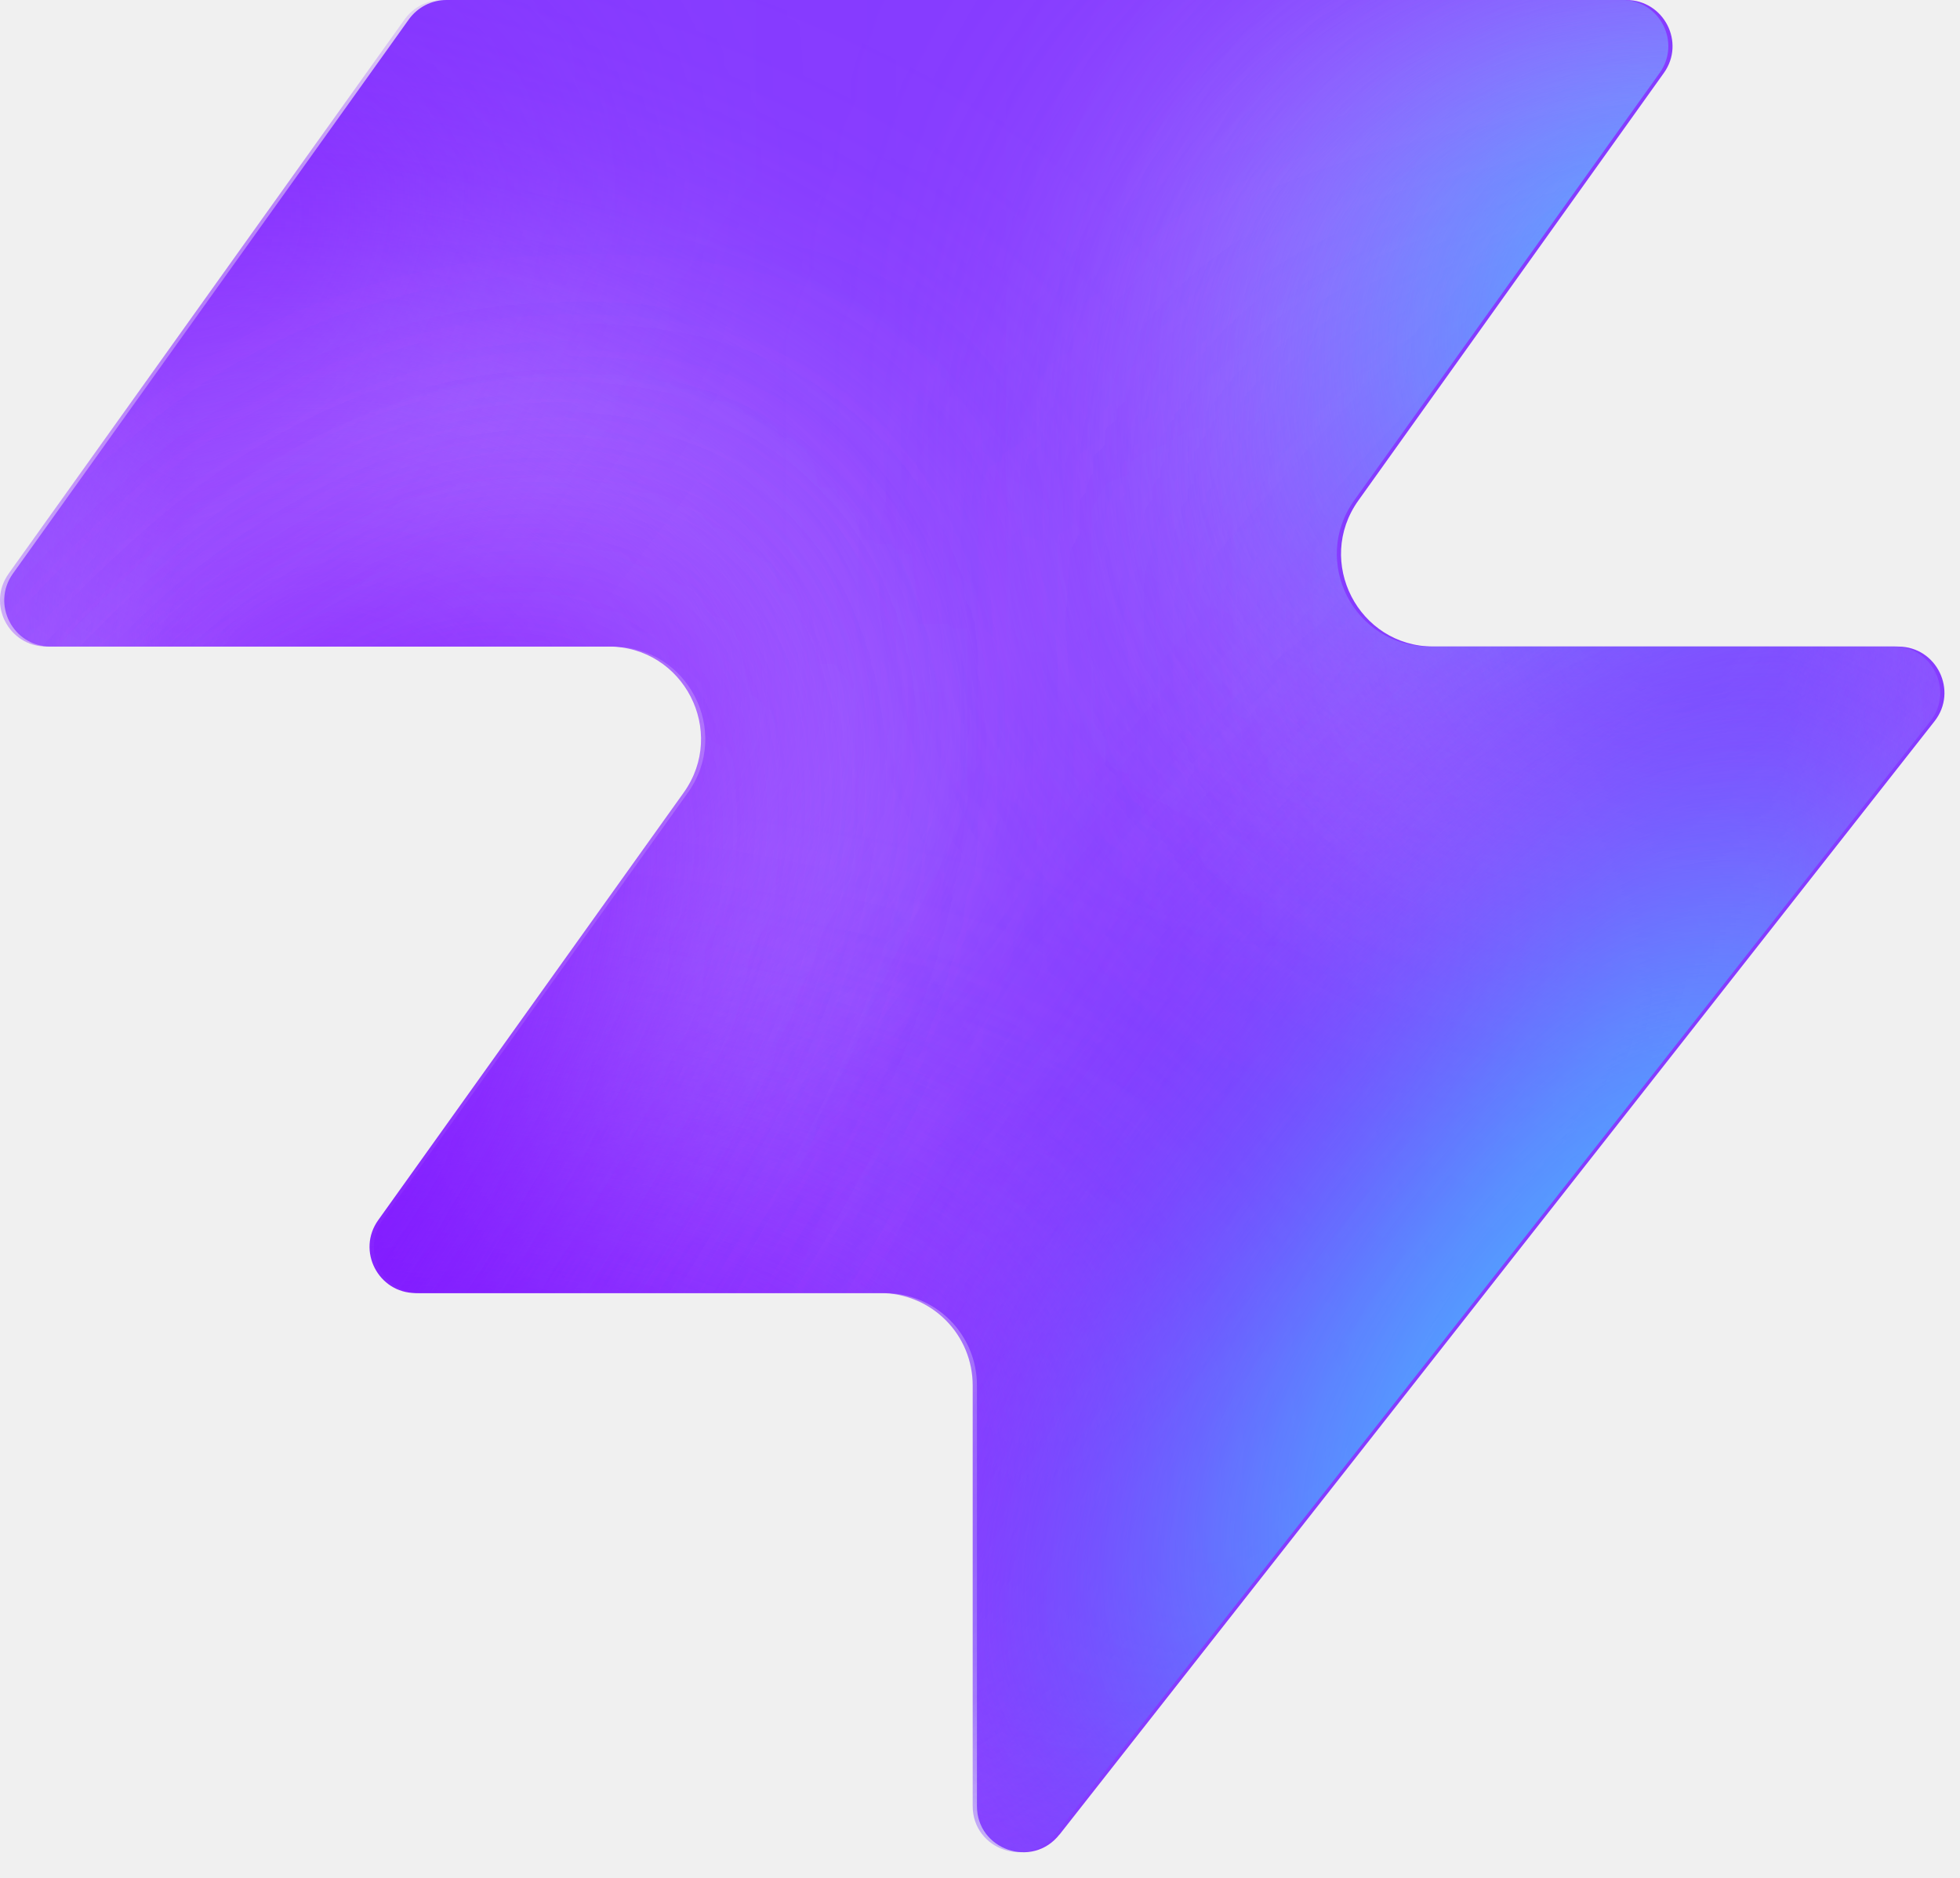
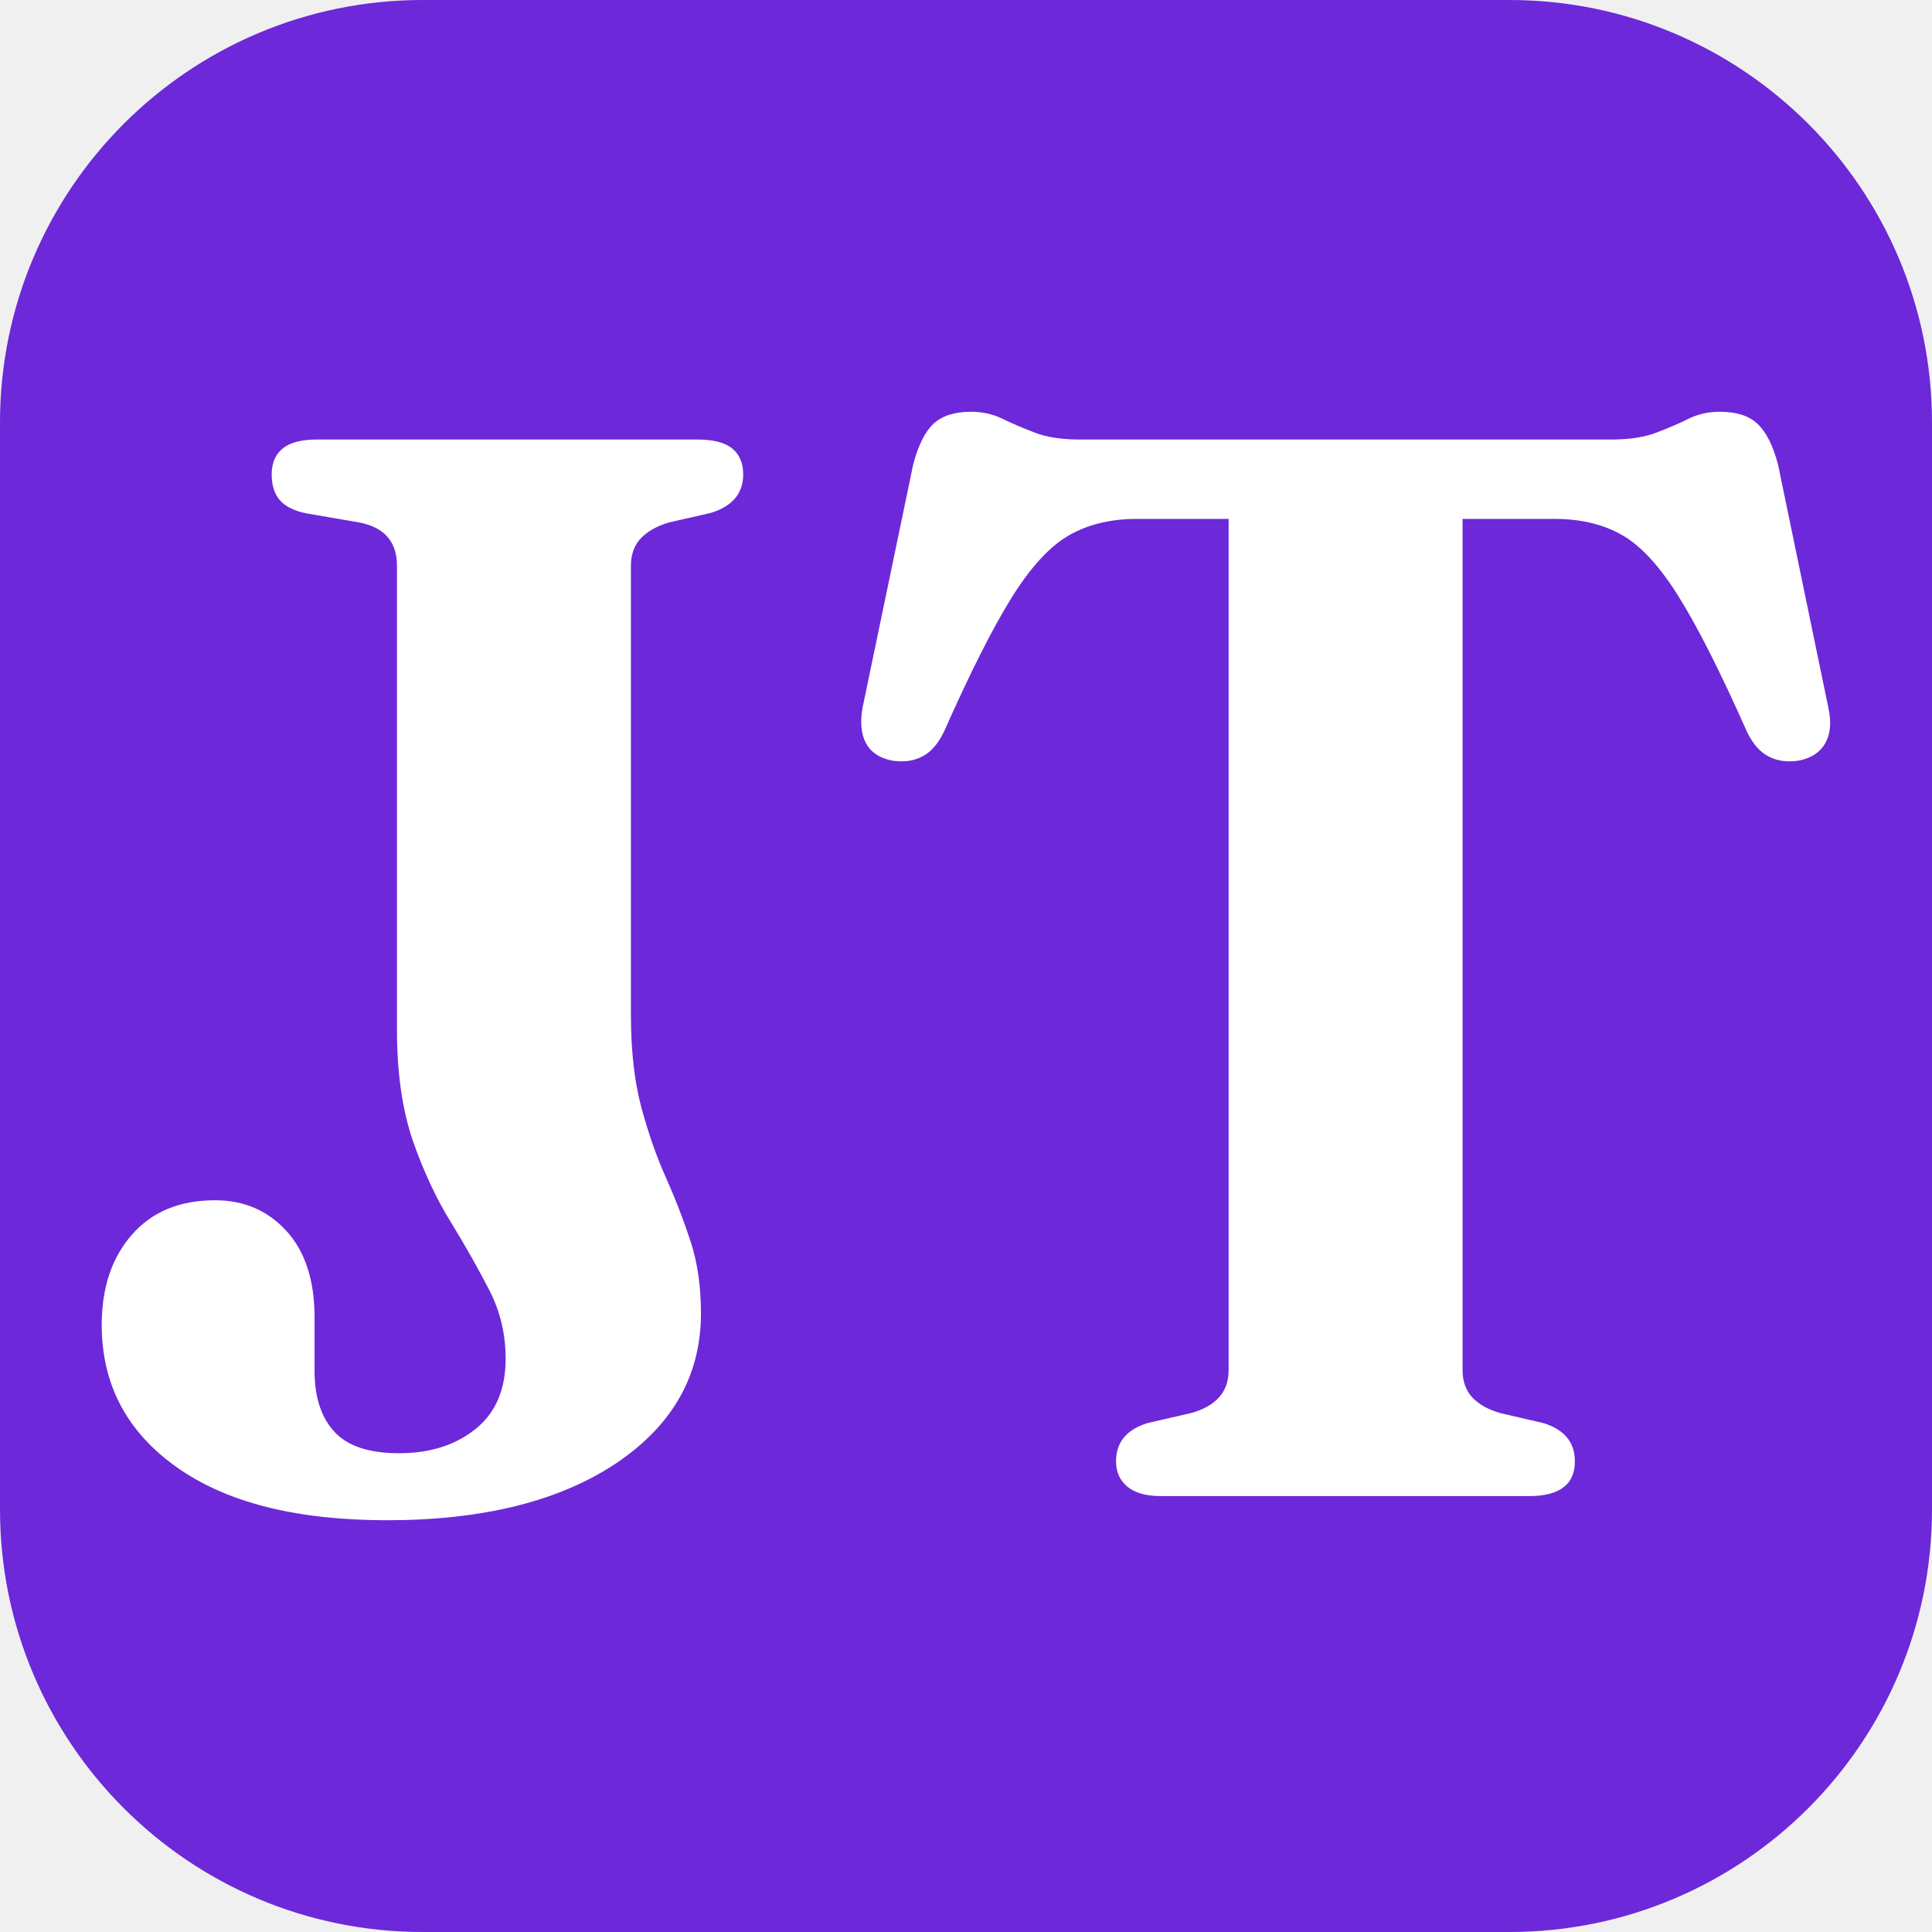
- <svg xmlns="http://www.w3.org/2000/svg" width="48" height="46" fill="none" viewBox="0 0 48 46">
-   <path fill="#863bff" d="M25.946 44.938c-.664.845-2.021.375-2.021-.698V33.937a2.26 2.26 0 0 0-2.262-2.262H10.287c-.92 0-1.456-1.04-.92-1.788l7.48-10.471c1.07-1.497 0-3.578-1.842-3.578H1.237c-.92 0-1.456-1.04-.92-1.788L10.013.474c.214-.297.556-.474.92-.474h28.894c.92 0 1.456 1.04.92 1.788l-7.48 10.471c-1.07 1.498 0 3.579 1.842 3.579h11.377c.943 0 1.473 1.088.89 1.83L25.947 44.94z" style="fill:#863bff;fill:color(display-p3 .525 .23 1);fill-opacity:1" />
-   <mask id="a" width="48" height="46" x="0" y="0" maskUnits="userSpaceOnUse" style="mask-type:alpha">
-     <path fill="#000" d="M25.842 44.938c-.664.844-2.021.375-2.021-.698V33.937a2.26 2.26 0 0 0-2.262-2.262H10.183c-.92 0-1.456-1.04-.92-1.788l7.48-10.471c1.07-1.498 0-3.579-1.842-3.579H1.133c-.92 0-1.456-1.04-.92-1.787L9.91.473c.214-.297.556-.474.92-.474h28.894c.92 0 1.456 1.04.92 1.788l-7.48 10.471c-1.07 1.498 0 3.578 1.842 3.578h11.377c.943 0 1.473 1.088.89 1.832L25.843 44.94z" style="fill:#000;fill-opacity:1" />
-   </mask>
-   <g mask="url(#a)">
-     <g filter="url(#b)">
-       <ellipse cx="5.508" cy="14.704" fill="#ede6ff" rx="5.508" ry="14.704" style="fill:#ede6ff;fill:color(display-p3 .927 .903 1);fill-opacity:1" transform="matrix(.00324 1 1 -.00324 -4.47 31.516)" />
-     </g>
-     <g filter="url(#c)">
-       <ellipse cx="10.399" cy="29.851" fill="#ede6ff" rx="10.399" ry="29.851" style="fill:#ede6ff;fill:color(display-p3 .927 .903 1);fill-opacity:1" transform="matrix(.00324 1 1 -.00324 -39.328 7.883)" />
-     </g>
-     <g filter="url(#d)">
-       <ellipse cx="5.508" cy="30.487" fill="#7e14ff" rx="5.508" ry="30.487" style="fill:#7e14ff;fill:color(display-p3 .492 .077 1);fill-opacity:1" transform="rotate(89.814 -25.913 -14.639)scale(1 -1)" />
-     </g>
-     <g filter="url(#e)">
-       <ellipse cx="5.508" cy="30.599" fill="#7e14ff" rx="5.508" ry="30.599" style="fill:#7e14ff;fill:color(display-p3 .492 .077 1);fill-opacity:1" transform="rotate(89.814 -32.644 -3.334)scale(1 -1)" />
-     </g>
-     <g filter="url(#f)">
-       <ellipse cx="5.508" cy="30.599" fill="#7e14ff" rx="5.508" ry="30.599" style="fill:#7e14ff;fill:color(display-p3 .492 .077 1);fill-opacity:1" transform="matrix(.00324 1 1 -.00324 -34.34 30.47)" />
-     </g>
-     <g filter="url(#g)">
-       <ellipse cx="14.072" cy="22.078" fill="#ede6ff" rx="14.072" ry="22.078" style="fill:#ede6ff;fill:color(display-p3 .927 .903 1);fill-opacity:1" transform="rotate(93.35 24.506 48.493)scale(-1 1)" />
-     </g>
-     <g filter="url(#h)">
-       <ellipse cx="3.47" cy="21.501" fill="#7e14ff" rx="3.47" ry="21.501" style="fill:#7e14ff;fill:color(display-p3 .492 .077 1);fill-opacity:1" transform="rotate(89.009 28.708 47.59)scale(-1 1)" />
-     </g>
-     <g filter="url(#i)">
-       <ellipse cx="3.47" cy="21.501" fill="#7e14ff" rx="3.47" ry="21.501" style="fill:#7e14ff;fill:color(display-p3 .492 .077 1);fill-opacity:1" transform="rotate(89.009 28.708 47.59)scale(-1 1)" />
-     </g>
-     <g filter="url(#j)">
-       <ellipse cx=".387" cy="8.972" fill="#7e14ff" rx="4.407" ry="29.108" style="fill:#7e14ff;fill:color(display-p3 .492 .077 1);fill-opacity:1" transform="rotate(39.51 .387 8.972)" />
-     </g>
-     <g filter="url(#k)">
-       <ellipse cx="47.523" cy="-6.092" fill="#7e14ff" rx="4.407" ry="29.108" style="fill:#7e14ff;fill:color(display-p3 .492 .077 1);fill-opacity:1" transform="rotate(37.892 47.523 -6.092)" />
-     </g>
-     <g filter="url(#l)">
-       <ellipse cx="41.412" cy="6.333" fill="#47bfff" rx="5.971" ry="9.665" style="fill:#47bfff;fill:color(display-p3 .28 .748 1);fill-opacity:1" transform="rotate(37.892 41.412 6.333)" />
-     </g>
-     <g filter="url(#m)">
-       <ellipse cx="-1.879" cy="38.332" fill="#7e14ff" rx="4.407" ry="29.108" style="fill:#7e14ff;fill:color(display-p3 .492 .077 1);fill-opacity:1" transform="rotate(37.892 -1.88 38.332)" />
-     </g>
-     <g filter="url(#n)">
-       <ellipse cx="-1.879" cy="38.332" fill="#7e14ff" rx="4.407" ry="29.108" style="fill:#7e14ff;fill:color(display-p3 .492 .077 1);fill-opacity:1" transform="rotate(37.892 -1.88 38.332)" />
-     </g>
-     <g filter="url(#o)">
-       <ellipse cx="35.651" cy="29.907" fill="#7e14ff" rx="4.407" ry="29.108" style="fill:#7e14ff;fill:color(display-p3 .492 .077 1);fill-opacity:1" transform="rotate(37.892 35.651 29.907)" />
-     </g>
-     <g filter="url(#p)">
-       <ellipse cx="38.418" cy="32.4" fill="#47bfff" rx="5.971" ry="15.297" style="fill:#47bfff;fill:color(display-p3 .28 .748 1);fill-opacity:1" transform="rotate(37.892 38.418 32.4)" />
-     </g>
-   </g>
-   <defs>
-     <filter id="b" width="60.045" height="41.654" x="-19.77" y="16.149" color-interpolation-filters="sRGB" filterUnits="userSpaceOnUse">
-       <feFlood flood-opacity="0" result="BackgroundImageFix" />
-       <feBlend in="SourceGraphic" in2="BackgroundImageFix" result="shape" />
-       <feGaussianBlur result="effect1_foregroundBlur_2002_17158" stdDeviation="7.659" />
-     </filter>
-     <filter id="c" width="90.34" height="51.437" x="-54.613" y="-7.533" color-interpolation-filters="sRGB" filterUnits="userSpaceOnUse">
-       <feFlood flood-opacity="0" result="BackgroundImageFix" />
-       <feBlend in="SourceGraphic" in2="BackgroundImageFix" result="shape" />
-       <feGaussianBlur result="effect1_foregroundBlur_2002_17158" stdDeviation="7.659" />
-     </filter>
-     <filter id="d" width="79.355" height="29.4" x="-49.64" y="2.03" color-interpolation-filters="sRGB" filterUnits="userSpaceOnUse">
-       <feFlood flood-opacity="0" result="BackgroundImageFix" />
-       <feBlend in="SourceGraphic" in2="BackgroundImageFix" result="shape" />
-       <feGaussianBlur result="effect1_foregroundBlur_2002_17158" stdDeviation="4.596" />
-     </filter>
-     <filter id="e" width="79.579" height="29.4" x="-45.045" y="20.029" color-interpolation-filters="sRGB" filterUnits="userSpaceOnUse">
-       <feFlood flood-opacity="0" result="BackgroundImageFix" />
-       <feBlend in="SourceGraphic" in2="BackgroundImageFix" result="shape" />
-       <feGaussianBlur result="effect1_foregroundBlur_2002_17158" stdDeviation="4.596" />
-     </filter>
-     <filter id="f" width="79.579" height="29.4" x="-43.513" y="21.178" color-interpolation-filters="sRGB" filterUnits="userSpaceOnUse">
-       <feFlood flood-opacity="0" result="BackgroundImageFix" />
-       <feBlend in="SourceGraphic" in2="BackgroundImageFix" result="shape" />
-       <feGaussianBlur result="effect1_foregroundBlur_2002_17158" stdDeviation="4.596" />
-     </filter>
-     <filter id="g" width="74.749" height="58.852" x="15.756" y="-17.901" color-interpolation-filters="sRGB" filterUnits="userSpaceOnUse">
-       <feFlood flood-opacity="0" result="BackgroundImageFix" />
-       <feBlend in="SourceGraphic" in2="BackgroundImageFix" result="shape" />
-       <feGaussianBlur result="effect1_foregroundBlur_2002_17158" stdDeviation="7.659" />
-     </filter>
-     <filter id="h" width="61.377" height="25.362" x="23.548" y="2.284" color-interpolation-filters="sRGB" filterUnits="userSpaceOnUse">
-       <feFlood flood-opacity="0" result="BackgroundImageFix" />
-       <feBlend in="SourceGraphic" in2="BackgroundImageFix" result="shape" />
-       <feGaussianBlur result="effect1_foregroundBlur_2002_17158" stdDeviation="4.596" />
-     </filter>
-     <filter id="i" width="61.377" height="25.362" x="23.548" y="2.284" color-interpolation-filters="sRGB" filterUnits="userSpaceOnUse">
-       <feFlood flood-opacity="0" result="BackgroundImageFix" />
-       <feBlend in="SourceGraphic" in2="BackgroundImageFix" result="shape" />
-       <feGaussianBlur result="effect1_foregroundBlur_2002_17158" stdDeviation="4.596" />
-     </filter>
-     <filter id="j" width="56.045" height="63.649" x="-27.636" y="-22.853" color-interpolation-filters="sRGB" filterUnits="userSpaceOnUse">
-       <feFlood flood-opacity="0" result="BackgroundImageFix" />
-       <feBlend in="SourceGraphic" in2="BackgroundImageFix" result="shape" />
-       <feGaussianBlur result="effect1_foregroundBlur_2002_17158" stdDeviation="4.596" />
-     </filter>
-     <filter id="k" width="54.814" height="64.646" x="20.116" y="-38.415" color-interpolation-filters="sRGB" filterUnits="userSpaceOnUse">
-       <feFlood flood-opacity="0" result="BackgroundImageFix" />
-       <feBlend in="SourceGraphic" in2="BackgroundImageFix" result="shape" />
-       <feGaussianBlur result="effect1_foregroundBlur_2002_17158" stdDeviation="4.596" />
-     </filter>
-     <filter id="l" width="33.541" height="35.313" x="24.641" y="-11.323" color-interpolation-filters="sRGB" filterUnits="userSpaceOnUse">
-       <feFlood flood-opacity="0" result="BackgroundImageFix" />
-       <feBlend in="SourceGraphic" in2="BackgroundImageFix" result="shape" />
-       <feGaussianBlur result="effect1_foregroundBlur_2002_17158" stdDeviation="4.596" />
-     </filter>
-     <filter id="m" width="54.814" height="64.646" x="-29.286" y="6.009" color-interpolation-filters="sRGB" filterUnits="userSpaceOnUse">
-       <feFlood flood-opacity="0" result="BackgroundImageFix" />
-       <feBlend in="SourceGraphic" in2="BackgroundImageFix" result="shape" />
-       <feGaussianBlur result="effect1_foregroundBlur_2002_17158" stdDeviation="4.596" />
-     </filter>
-     <filter id="n" width="54.814" height="64.646" x="-29.286" y="6.009" color-interpolation-filters="sRGB" filterUnits="userSpaceOnUse">
-       <feFlood flood-opacity="0" result="BackgroundImageFix" />
-       <feBlend in="SourceGraphic" in2="BackgroundImageFix" result="shape" />
-       <feGaussianBlur result="effect1_foregroundBlur_2002_17158" stdDeviation="4.596" />
-     </filter>
-     <filter id="o" width="54.814" height="64.646" x="8.244" y="-2.416" color-interpolation-filters="sRGB" filterUnits="userSpaceOnUse">
-       <feFlood flood-opacity="0" result="BackgroundImageFix" />
-       <feBlend in="SourceGraphic" in2="BackgroundImageFix" result="shape" />
-       <feGaussianBlur result="effect1_foregroundBlur_2002_17158" stdDeviation="4.596" />
-     </filter>
-     <filter id="p" width="39.409" height="43.623" x="18.713" y="10.588" color-interpolation-filters="sRGB" filterUnits="userSpaceOnUse">
-       <feFlood flood-opacity="0" result="BackgroundImageFix" />
-       <feBlend in="SourceGraphic" in2="BackgroundImageFix" result="shape" />
-       <feGaussianBlur result="effect1_foregroundBlur_2002_17158" stdDeviation="4.596" />
-     </filter>
-   </defs>
+ <svg xmlns="http://www.w3.org/2000/svg" viewBox="0 0 64 64">
+   <rect width="64" height="64" rx="14" fill="#6d28d9" />
+   <path d="M23.22 43.51Q23.22 46.59 20.40 48.48Q17.57 50.36 12.82 50.36Q8.32 50.36 5.85 48.60Q3.37 46.84 3.37 43.89Q3.37 42.04 4.37 40.90Q5.37 39.76 7.12 39.76Q8.57 39.76 9.50 40.79Q10.42 41.81 10.42 43.64L10.42 45.41Q10.42 46.71 11.07 47.42Q11.72 48.14 13.22 48.14Q14.75 48.14 15.75 47.34Q16.75 46.54 16.75 45.01Q16.75 43.79 16.21 42.74Q15.67 41.69 14.95 40.51Q14.22 39.34 13.68 37.80Q13.15 36.26 13.15 34.11L13.15 18.74Q13.15 18.16 12.85 17.80Q12.55 17.44 11.92 17.31L10.17 17.01Q9.55 16.89 9.27 16.57Q9 16.26 9 15.71Q9 15.16 9.36 14.86Q9.72 14.56 10.50 14.56L23.10 14.56Q23.90 14.56 24.26 14.86Q24.62 15.16 24.62 15.71Q24.62 16.66 23.55 16.99L22.15 17.31Q21.55 17.49 21.22 17.84Q20.90 18.19 20.90 18.74L20.90 33.61Q20.90 35.41 21.25 36.70Q21.60 37.99 22.06 39.01Q22.52 40.04 22.87 41.10Q23.22 42.16 23.22 43.51M35.77 14.56L53.37 14.56Q54.30 14.56 54.90 14.32Q55.50 14.09 55.96 13.86Q56.42 13.64 56.97 13.64Q57.80 13.64 58.22 14.04Q58.65 14.44 58.90 15.39L60.57 23.46Q60.72 24.16 60.47 24.61Q60.22 25.06 59.62 25.19Q59.05 25.29 58.61 25.07Q58.17 24.86 57.87 24.24Q56.57 21.31 55.63 19.80Q54.70 18.29 53.76 17.74Q52.82 17.19 51.50 17.19L48.45 17.19L48.45 45.39Q48.45 45.94 48.77 46.29Q49.10 46.64 49.70 46.81L51.12 47.14Q52.17 47.46 52.17 48.41Q52.17 49.56 50.65 49.56L38.47 49.56Q37.72 49.56 37.35 49.25Q36.97 48.94 36.97 48.41Q36.97 47.46 38.02 47.14L39.45 46.81Q40.07 46.64 40.38 46.29Q40.70 45.94 40.70 45.39L40.70 17.19L37.65 17.19Q36.35 17.19 35.40 17.74Q34.45 18.29 33.51 19.80Q32.57 21.31 31.27 24.24Q30.97 24.86 30.53 25.07Q30.10 25.29 29.52 25.19Q28.92 25.06 28.68 24.61Q28.45 24.16 28.57 23.46L30.25 15.39Q30.50 14.44 30.92 14.04Q31.35 13.64 32.17 13.64Q32.72 13.64 33.18 13.86Q33.65 14.09 34.25 14.32Q34.85 14.56 35.77 14.56" fill="#ffffff" />
</svg>
